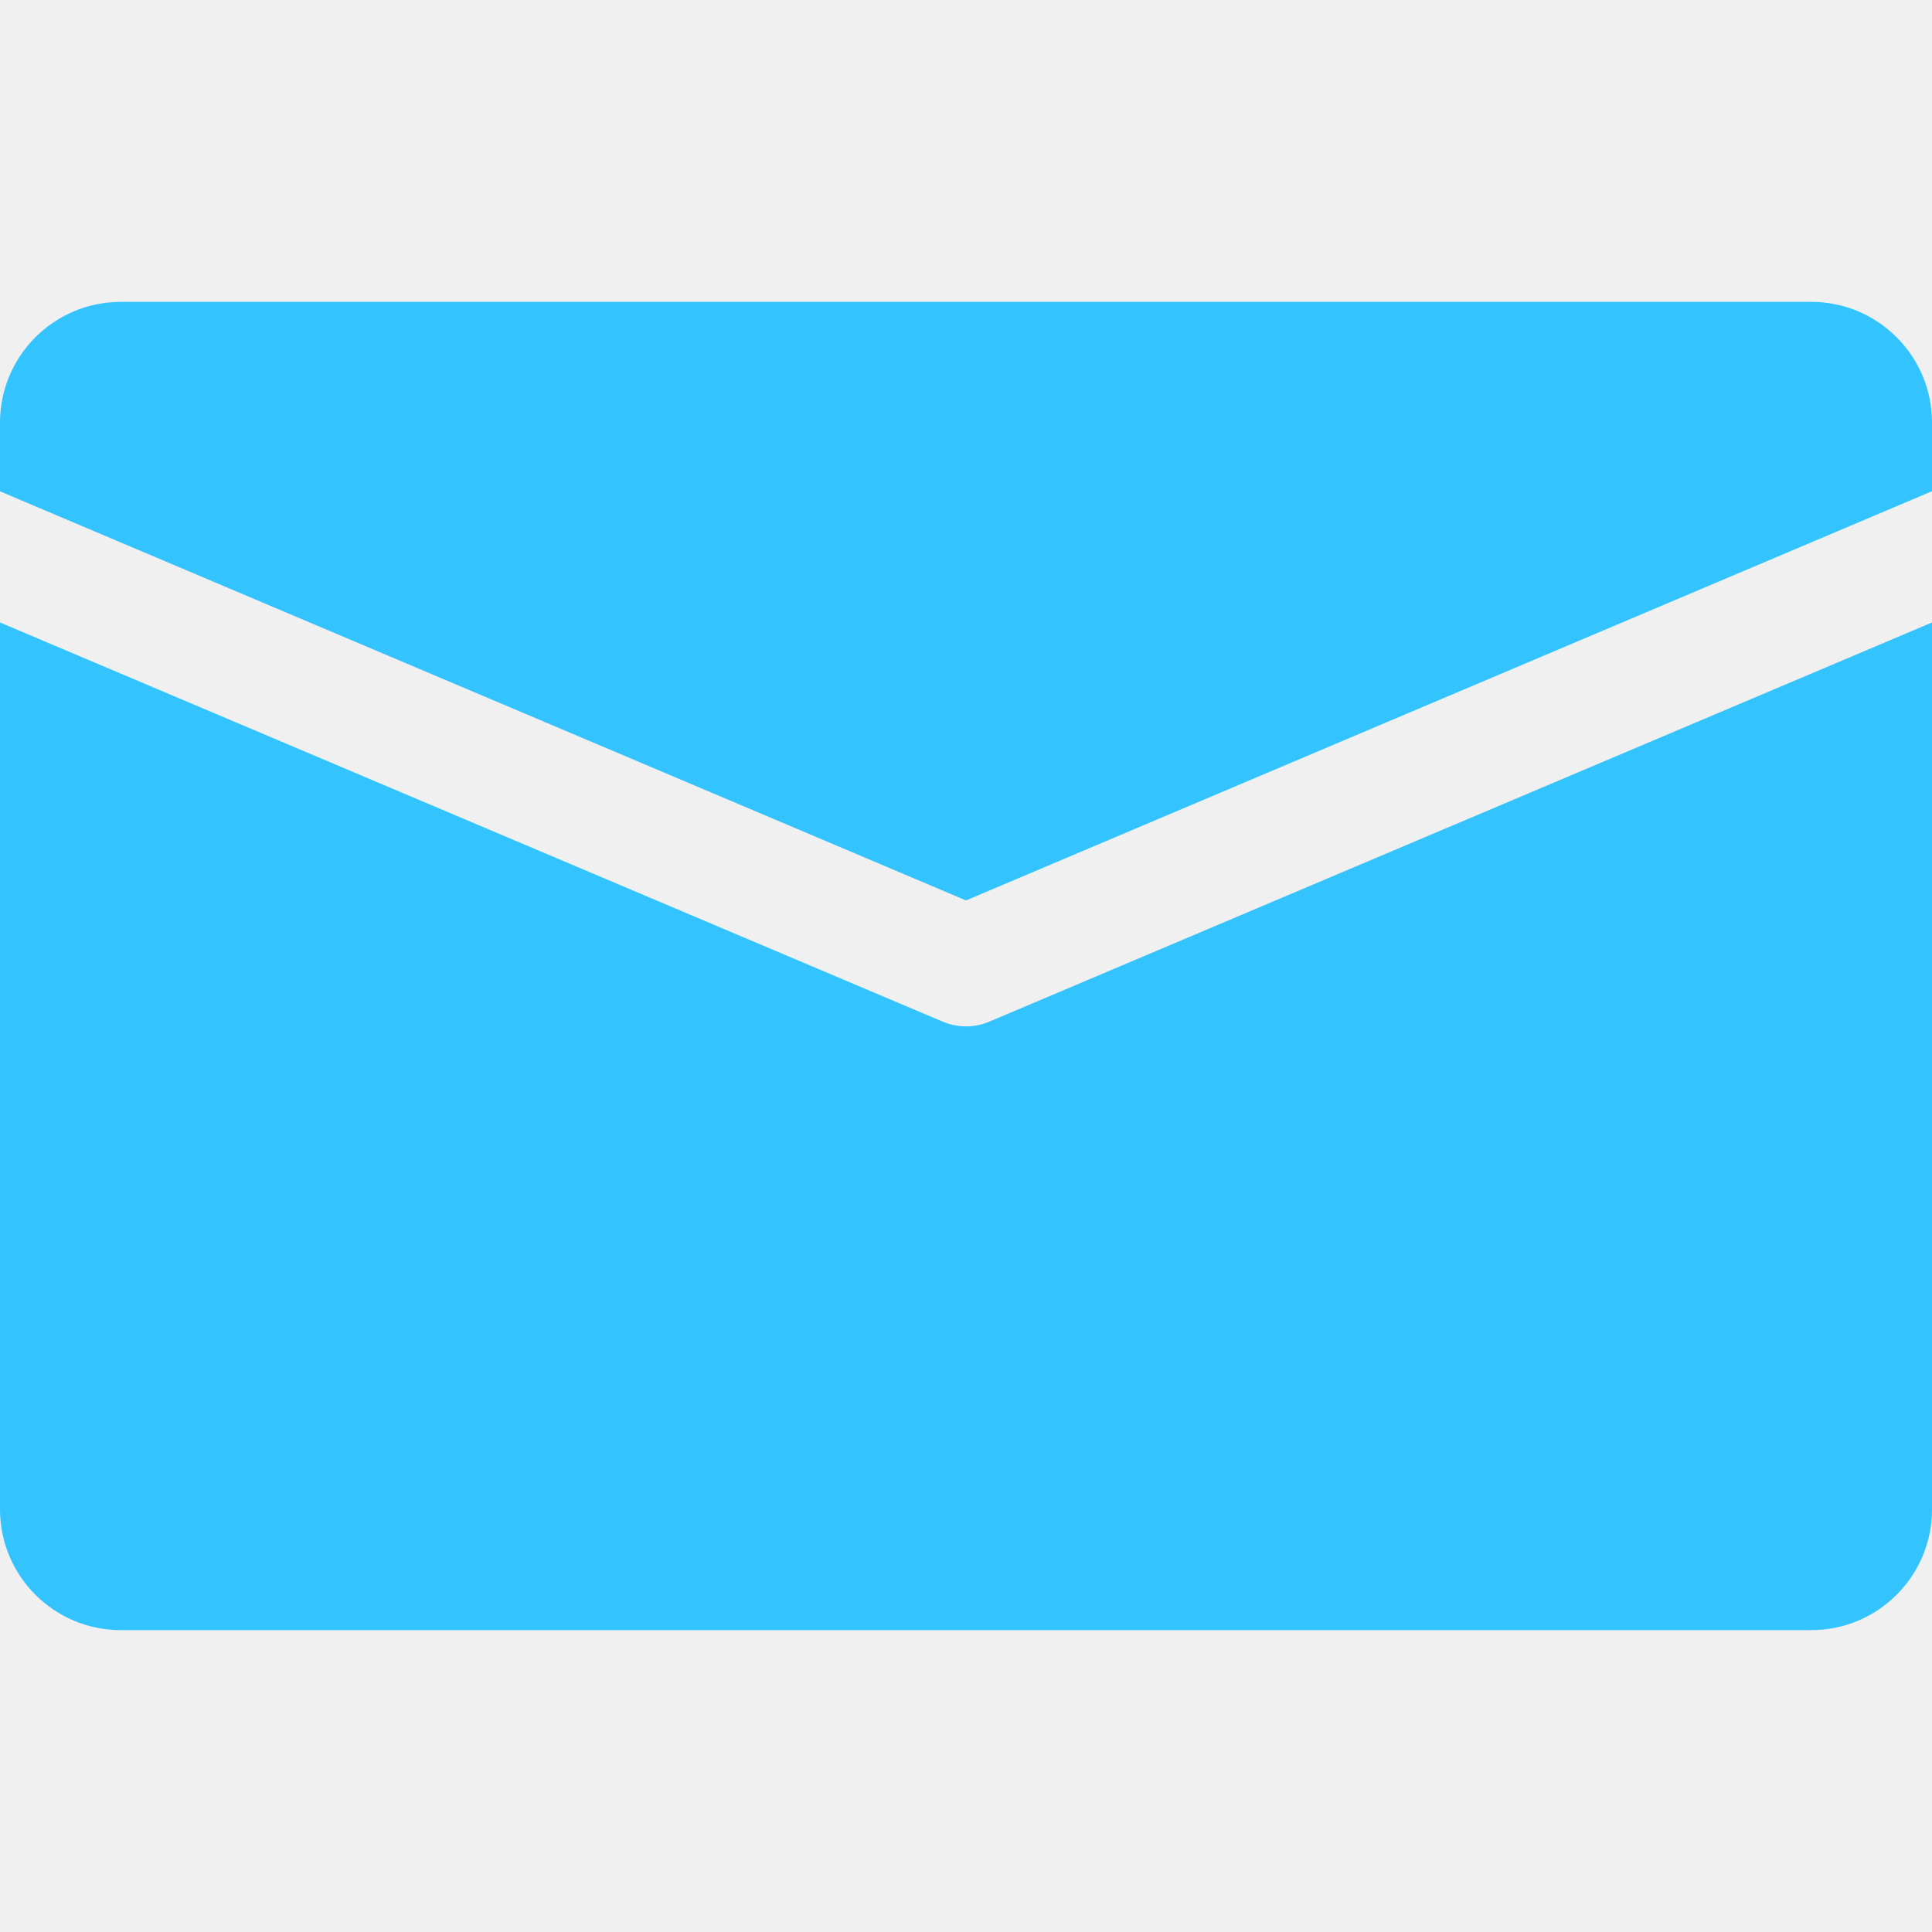
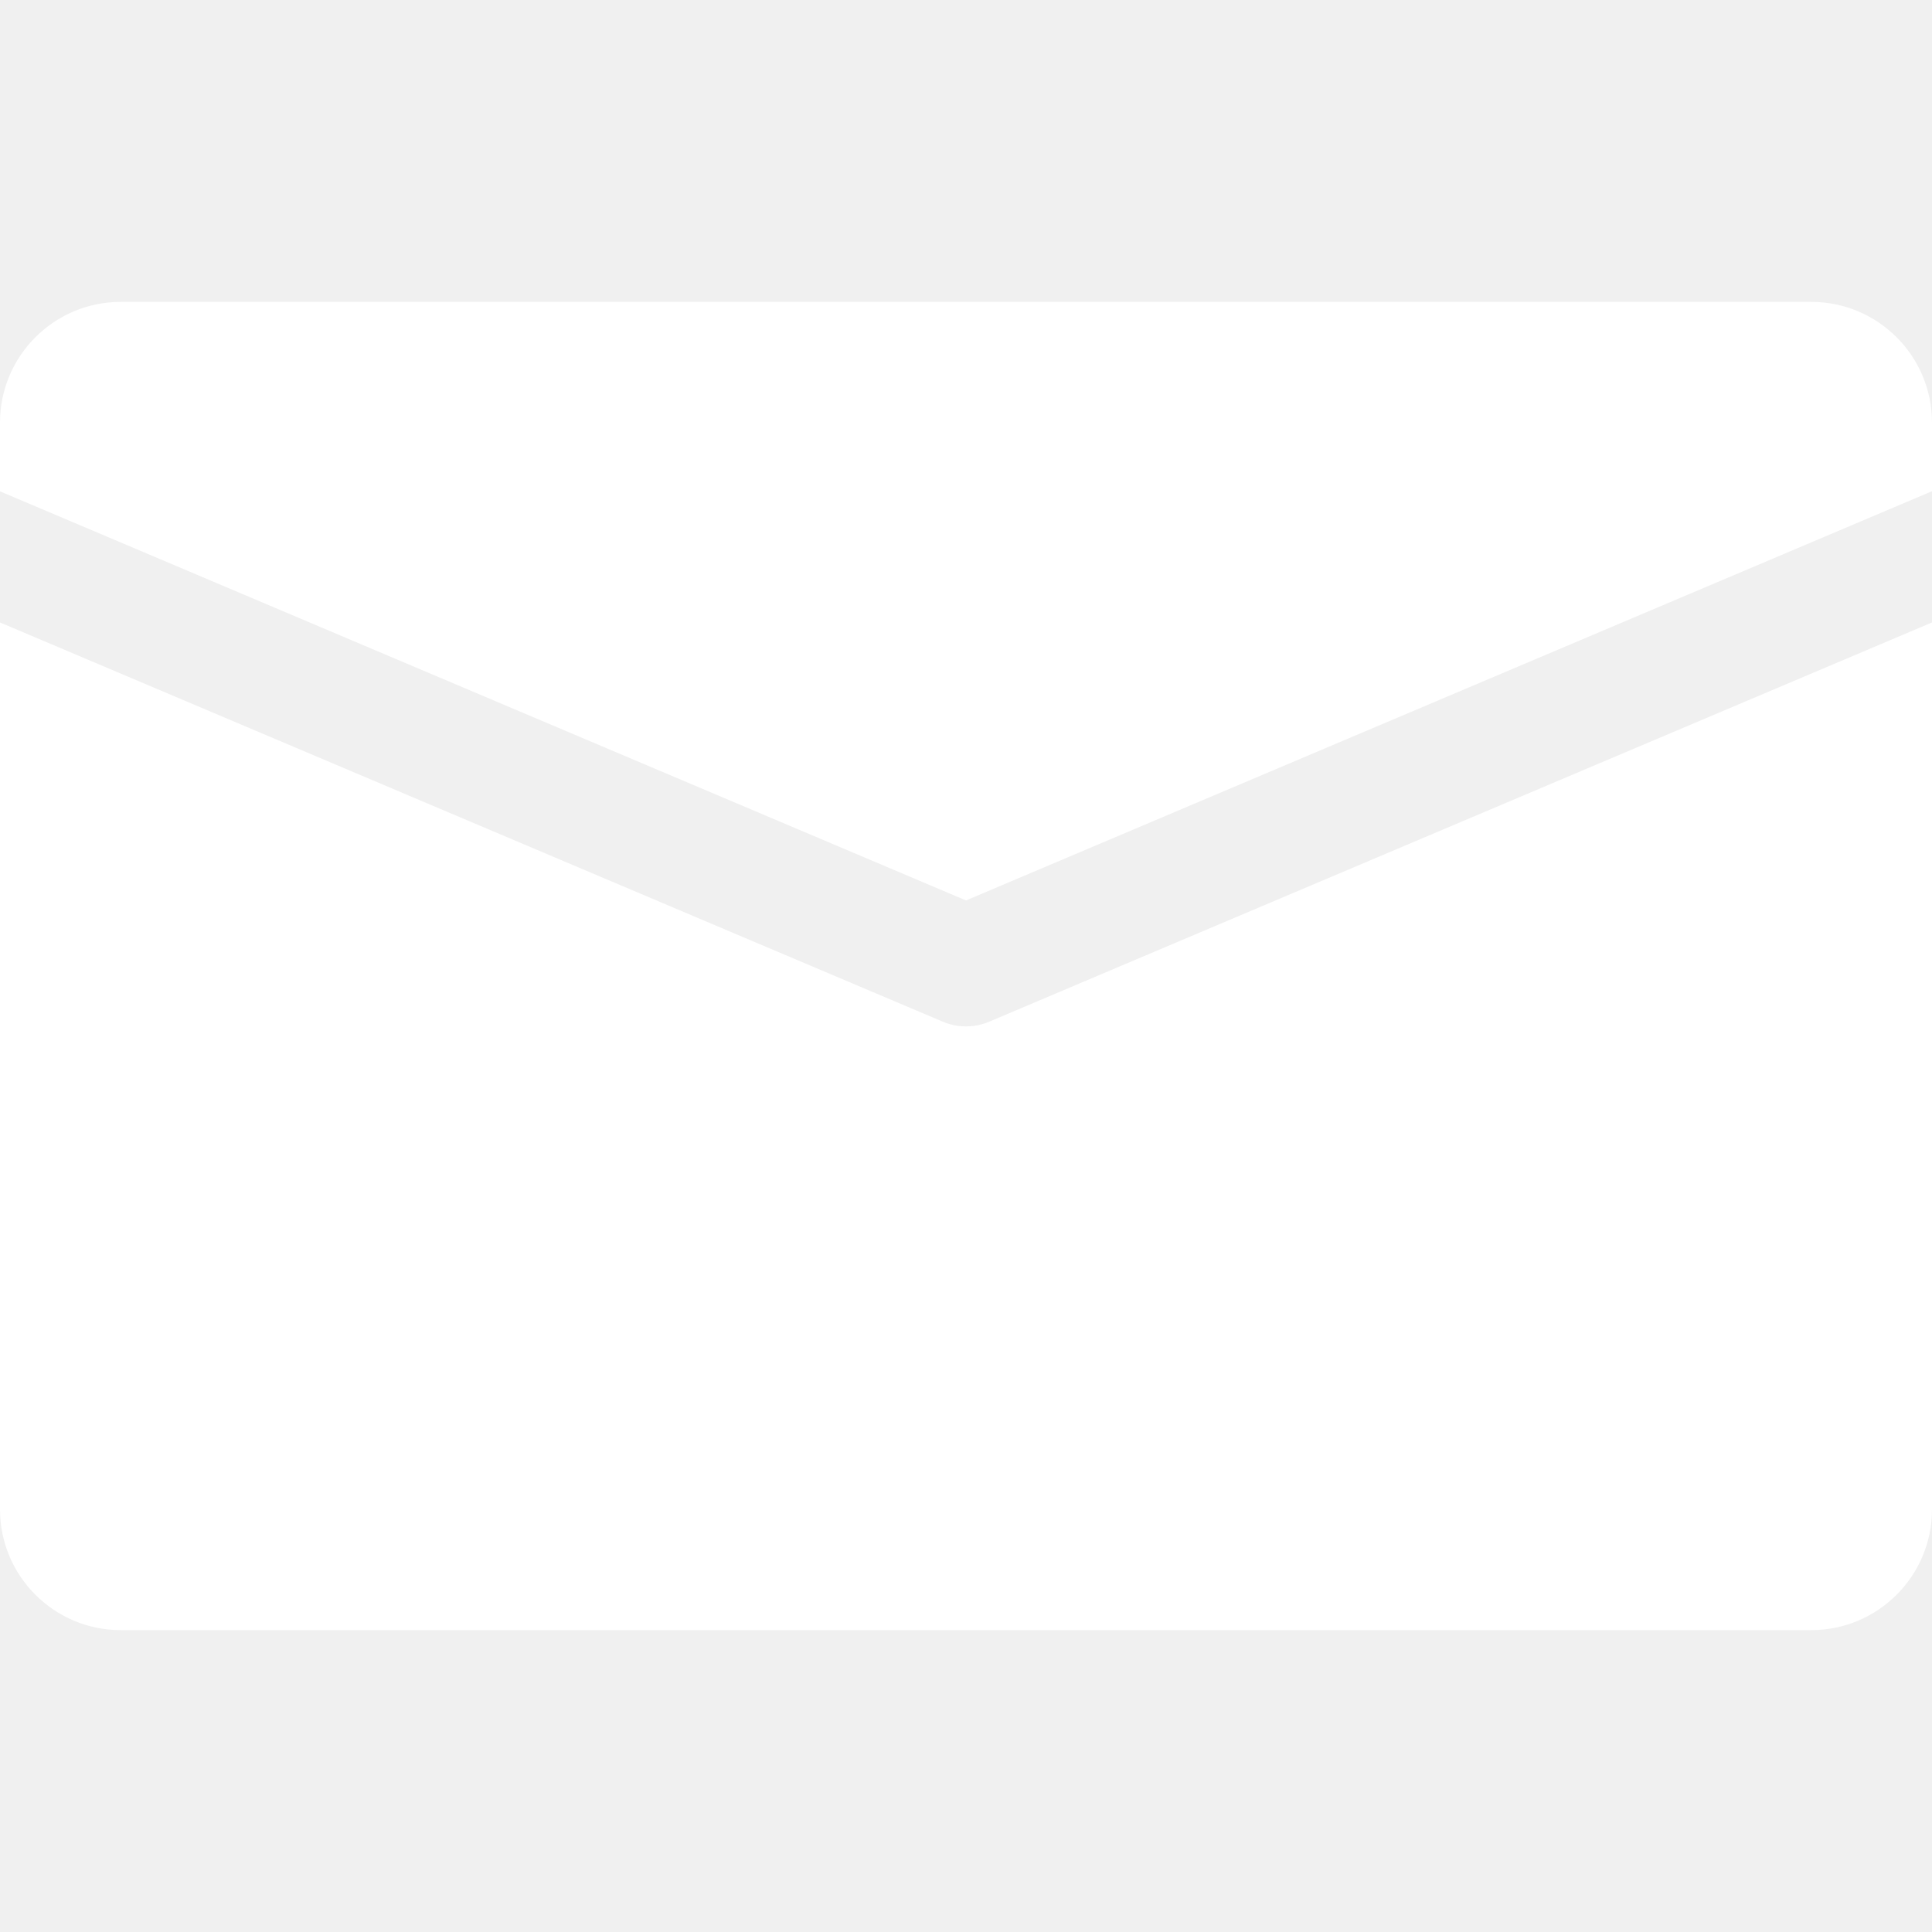
- <svg xmlns="http://www.w3.org/2000/svg" version="1.1" id="Capa_1" x="0px" y="0px" viewBox="0 0 512 512" style="enable-background:new 0 0 512 512;" fill="#33C3FF" xml:space="preserve">
+ <svg xmlns="http://www.w3.org/2000/svg" version="1.1" id="Capa_1" x="0px" y="0px" viewBox="0 0 512 512" style="enable-background:new 0 0 512 512;" fill="#fff" xml:space="preserve">
  <g>
    <g>
      <path d="M480,80H32C14.336,80,0,94.336,0,112v18.208l256,108.416l256-108.448V112C512,94.336,497.664,80,480,80z" />
    </g>
  </g>
  <g>
    <g>
      <path d="M262.24,270.72c-1.984,0.864-4.128,1.28-6.24,1.28s-4.256-0.416-6.24-1.28L0,164.96V400c0,17.664,14.336,32,32,32h448    c17.664,0,32-14.336,32-32V164.96L262.24,270.72z" />
    </g>
  </g>
  <g>
</g>
  <g>
</g>
  <g>
</g>
  <g>
</g>
  <g>
</g>
  <g>
</g>
  <g>
</g>
  <g>
</g>
  <g>
</g>
  <g>
</g>
  <g>
</g>
  <g>
</g>
  <g>
</g>
  <g>
</g>
  <g>
</g>
</svg>
